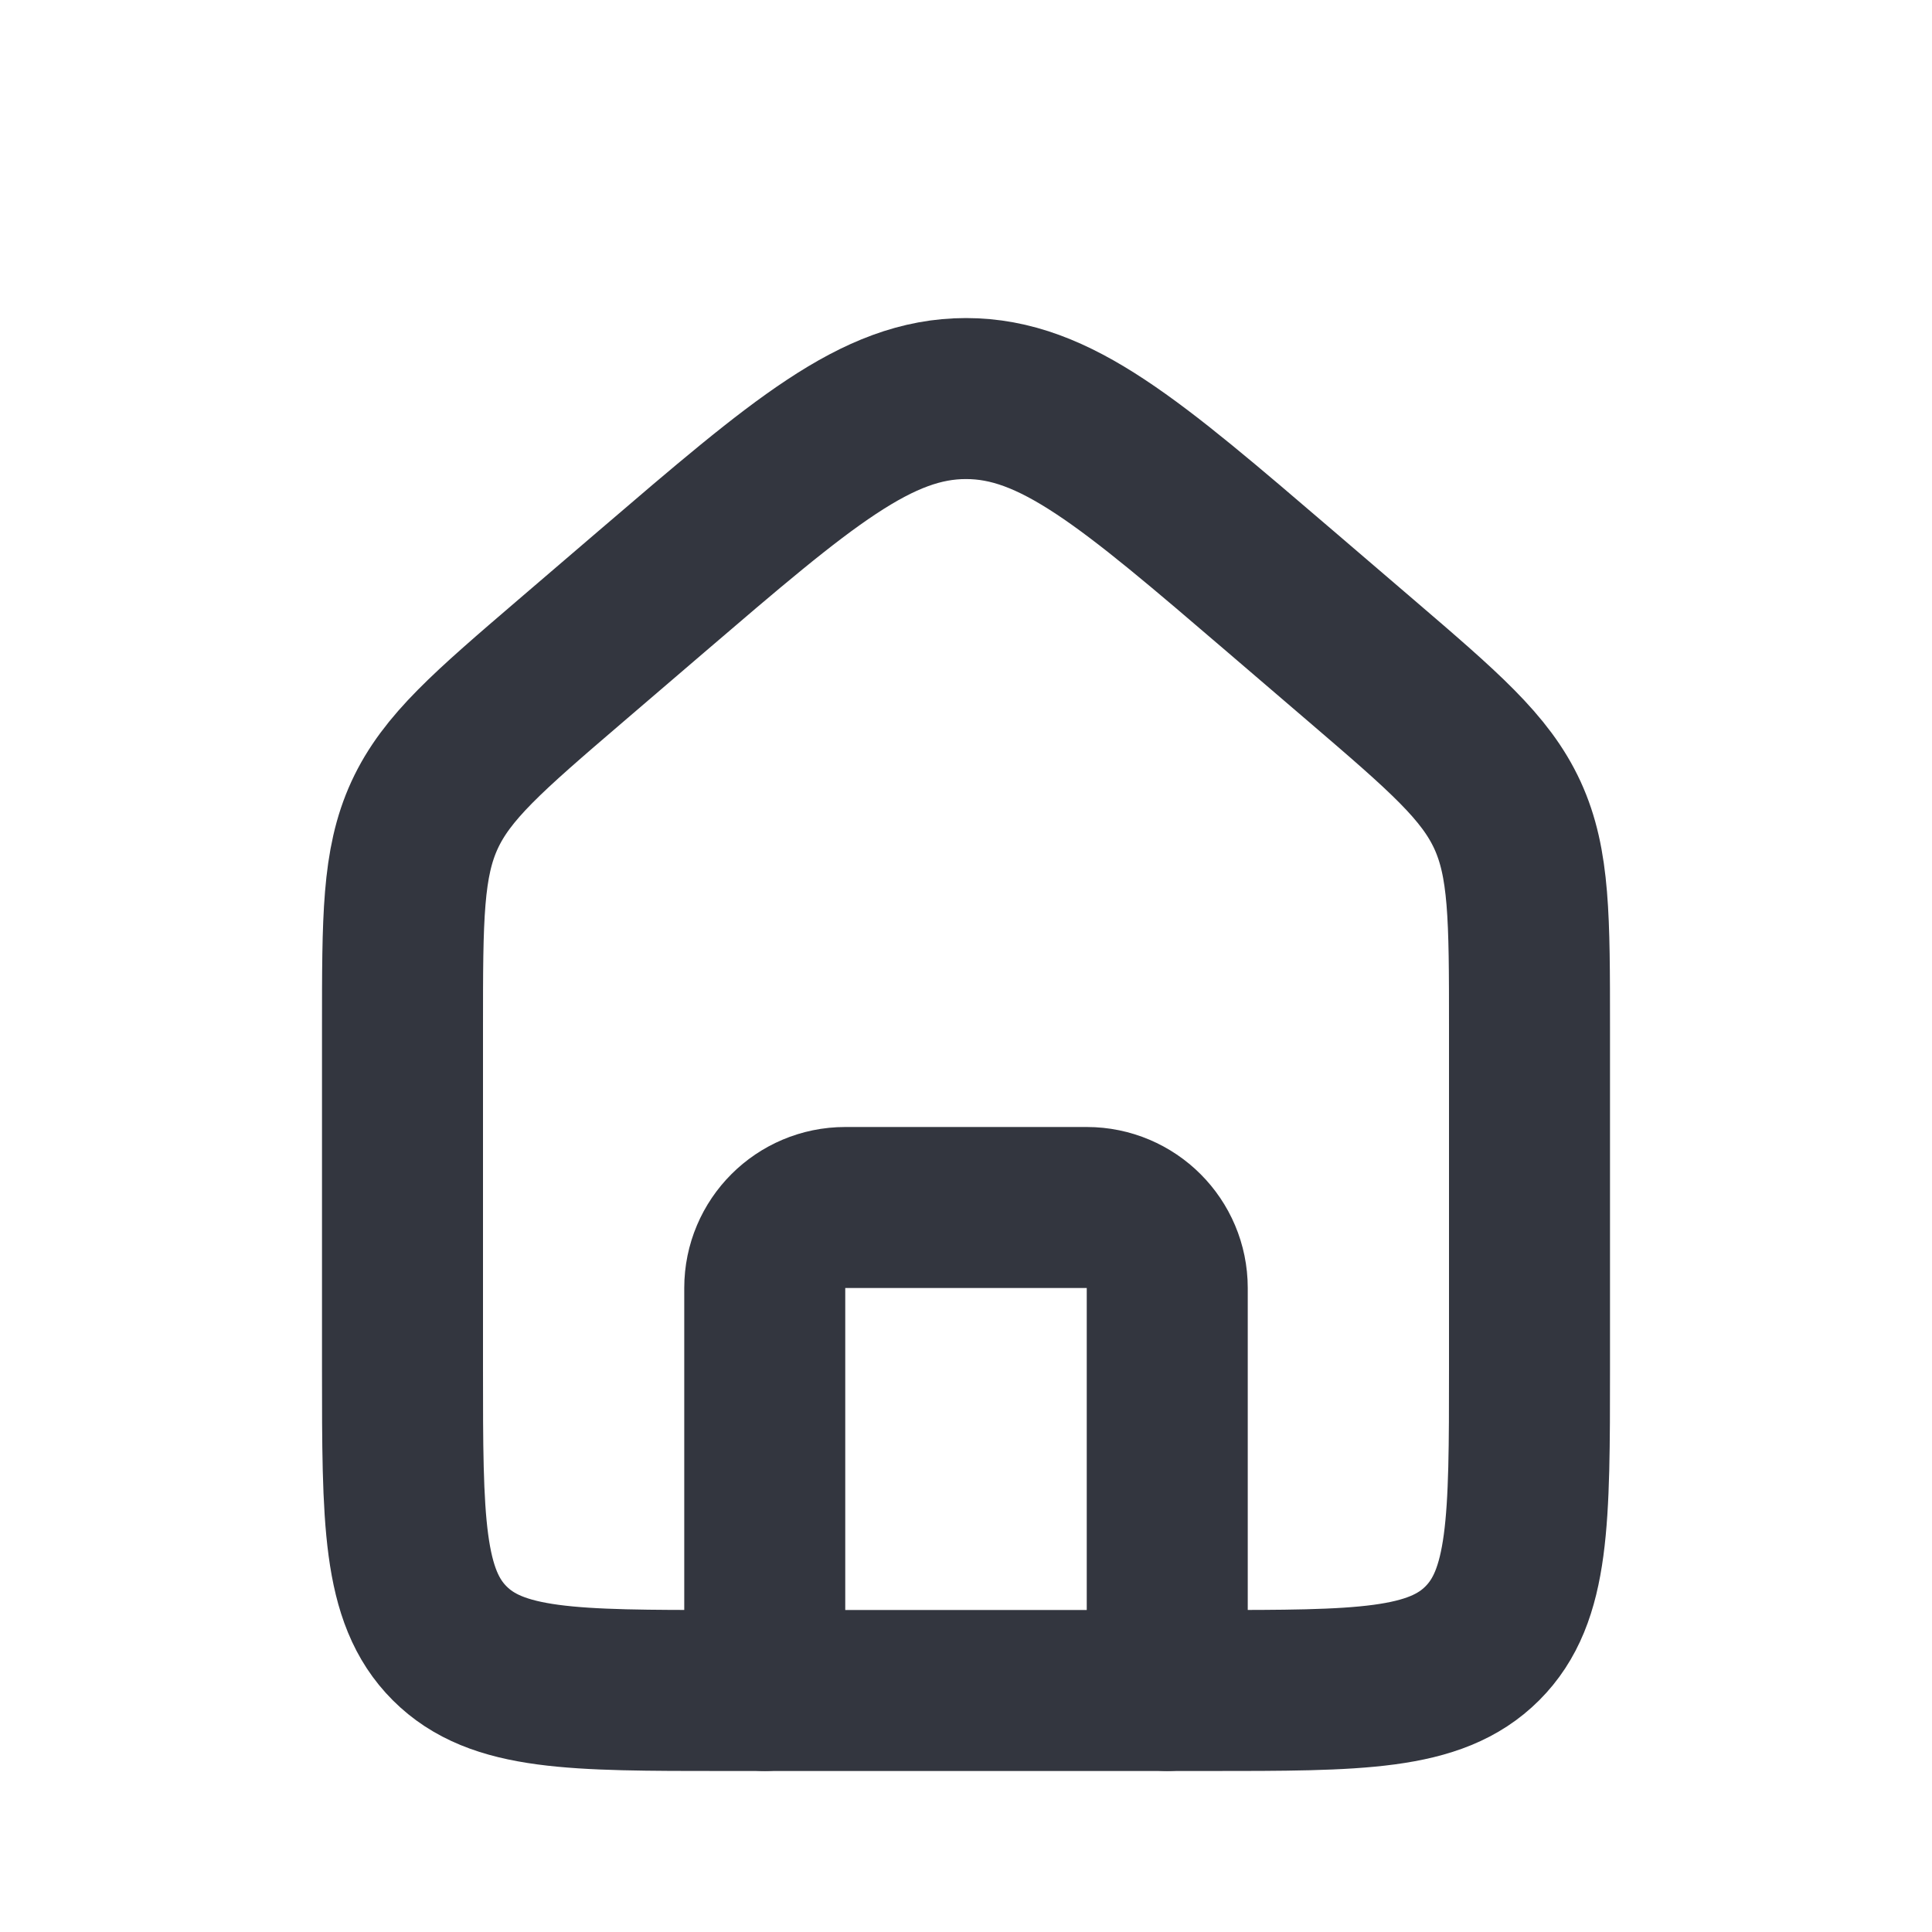
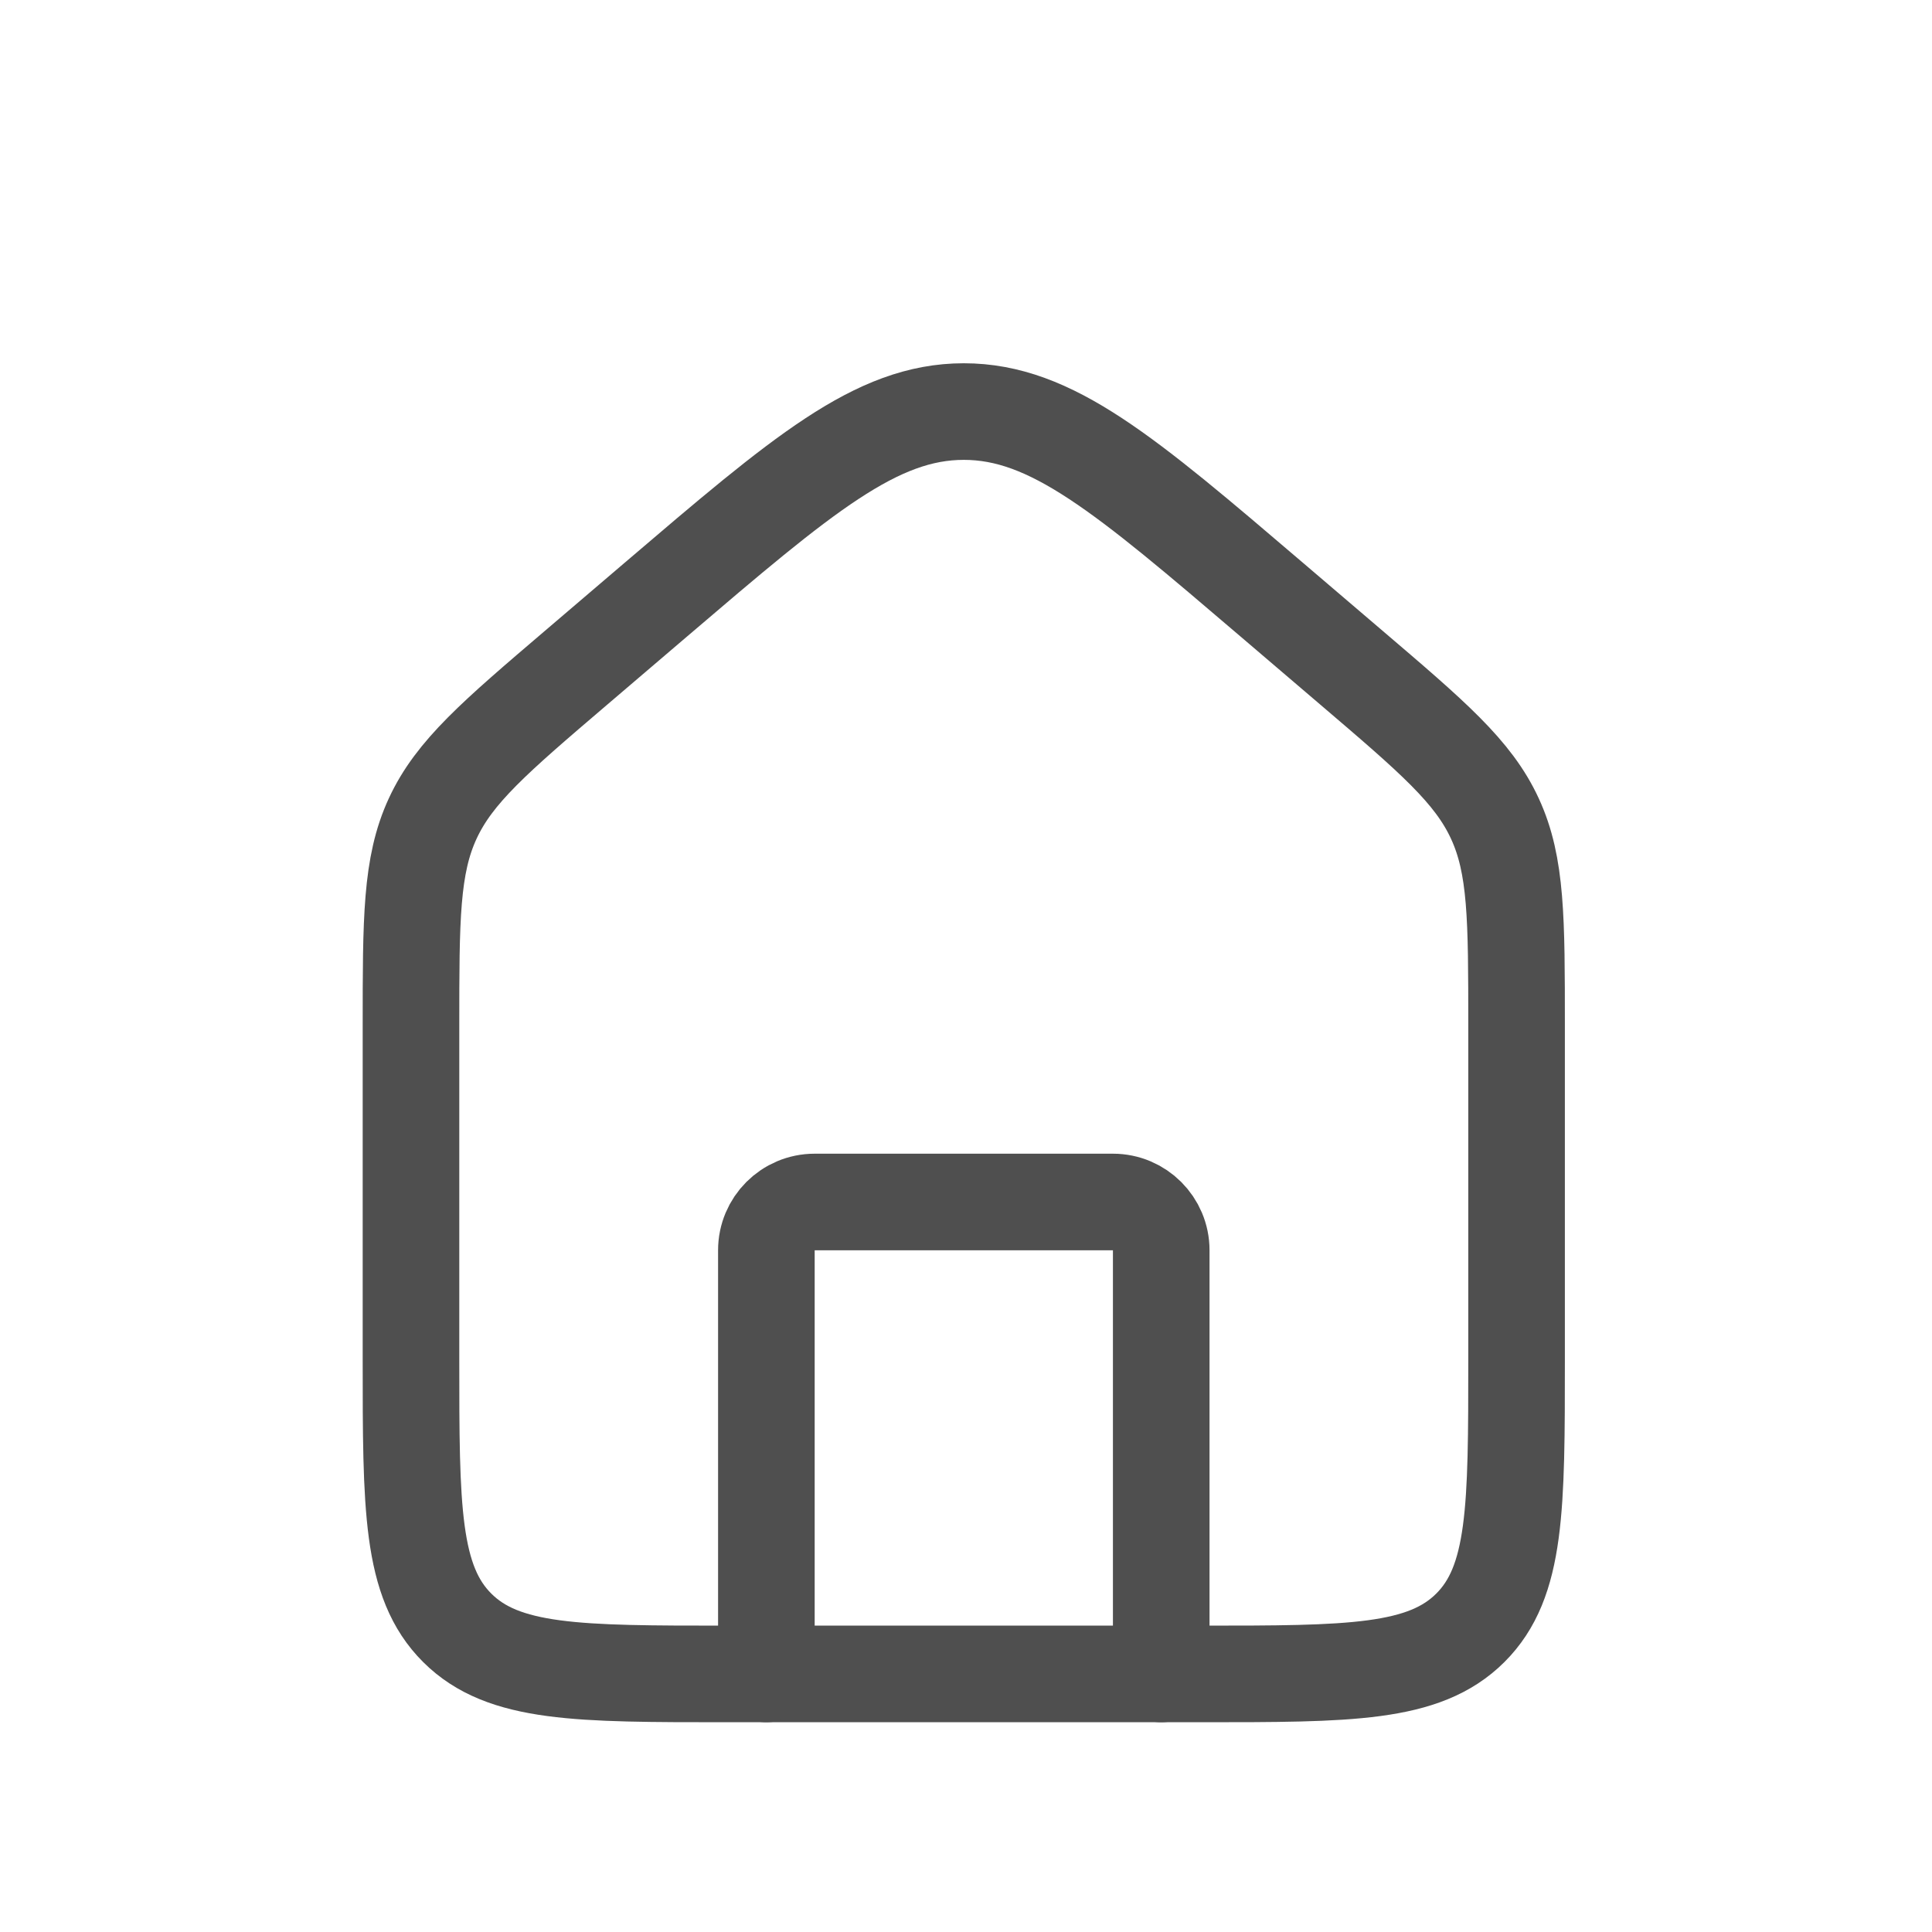
- <svg xmlns="http://www.w3.org/2000/svg" width="24" height="24" viewBox="0 0 24 24" fill="none">
-   <path d="M5 12.76C5 11.402 5 10.723 5.274 10.126C5.549 9.53 6.064 9.088 7.095 8.204L8.095 7.347C9.959 5.75 10.89 4.951 12 4.951C13.11 4.951 14.041 5.75 15.905 7.347L16.905 8.204C17.936 9.088 18.451 9.53 18.726 10.126C19 10.723 19 11.402 19 12.76V17C19 18.886 19 19.828 18.414 20.414C17.828 21 16.886 21 15 21H9C7.114 21 6.172 21 5.586 20.414C5 19.828 5 18.886 5 17V12.76Z" stroke="#33363F" stroke-width="2" />
-   <path d="M14.5 21V16C14.5 15.448 14.052 15 13.5 15H10.5C9.948 15 9.5 15.448 9.5 16V21" stroke="#33363F" stroke-width="2" stroke-linecap="round" stroke-linejoin="round" />
+ <svg xmlns="http://www.w3.org/2000/svg" width="40" height="40" viewBox="0 0 40 40" fill="none">
+   <path d="M8.509 21.237C8.509 19.026 8.509 17.92 8.958 16.948C9.407 15.976 10.249 15.257 11.935 13.818L13.57 12.422C16.616 9.821 18.14 8.521 19.954 8.521C21.769 8.521 23.292 9.821 26.338 12.422L27.973 13.818C29.659 15.257 30.502 15.976 30.95 16.948C31.399 17.92 31.399 19.026 31.399 21.237V28.143C31.399 31.214 31.399 32.749 30.441 33.703C29.483 34.657 27.942 34.657 24.859 34.657H15.049C11.966 34.657 10.425 34.657 9.467 33.703C8.509 32.749 8.509 31.214 8.509 28.143V21.237Z" stroke="#4F4F4F" stroke-width="2" />
+   <path d="M24.042 34.657V25.886C24.042 25.334 23.594 24.886 23.042 24.886H16.867C16.314 24.886 15.867 25.334 15.867 25.886V34.657" stroke="#4F4F4F" stroke-width="2" stroke-linecap="round" stroke-linejoin="round" />
</svg>
